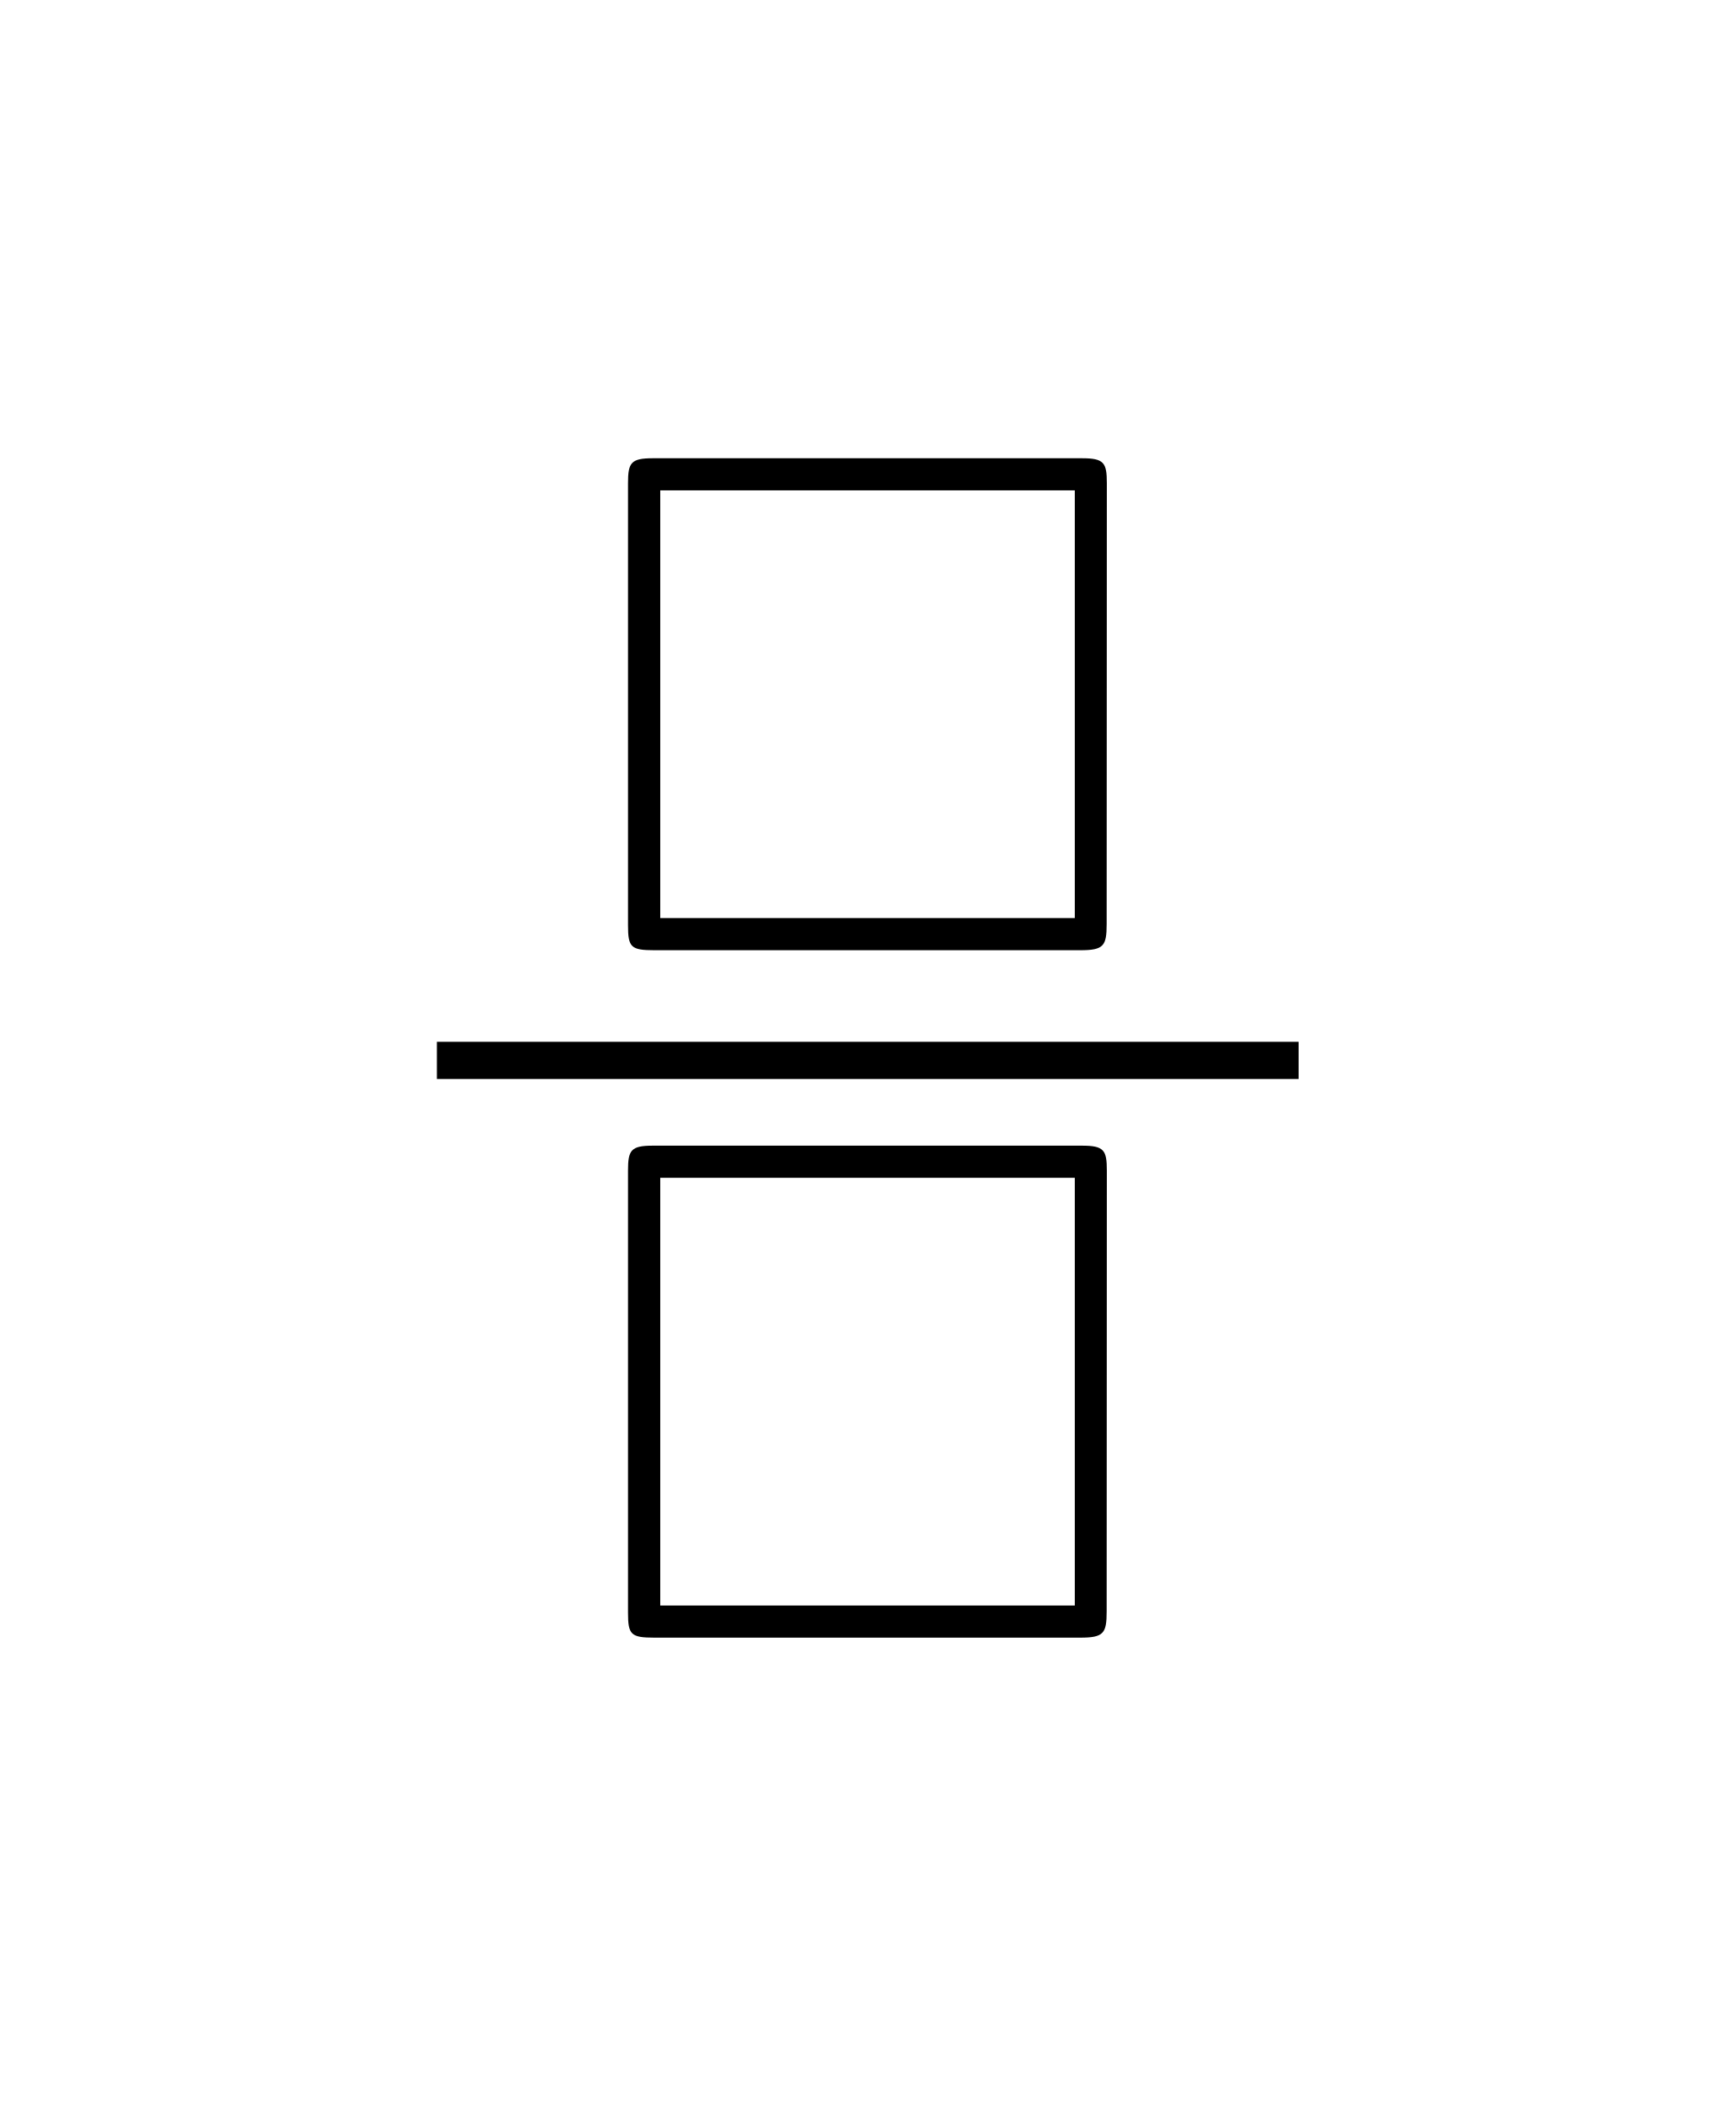
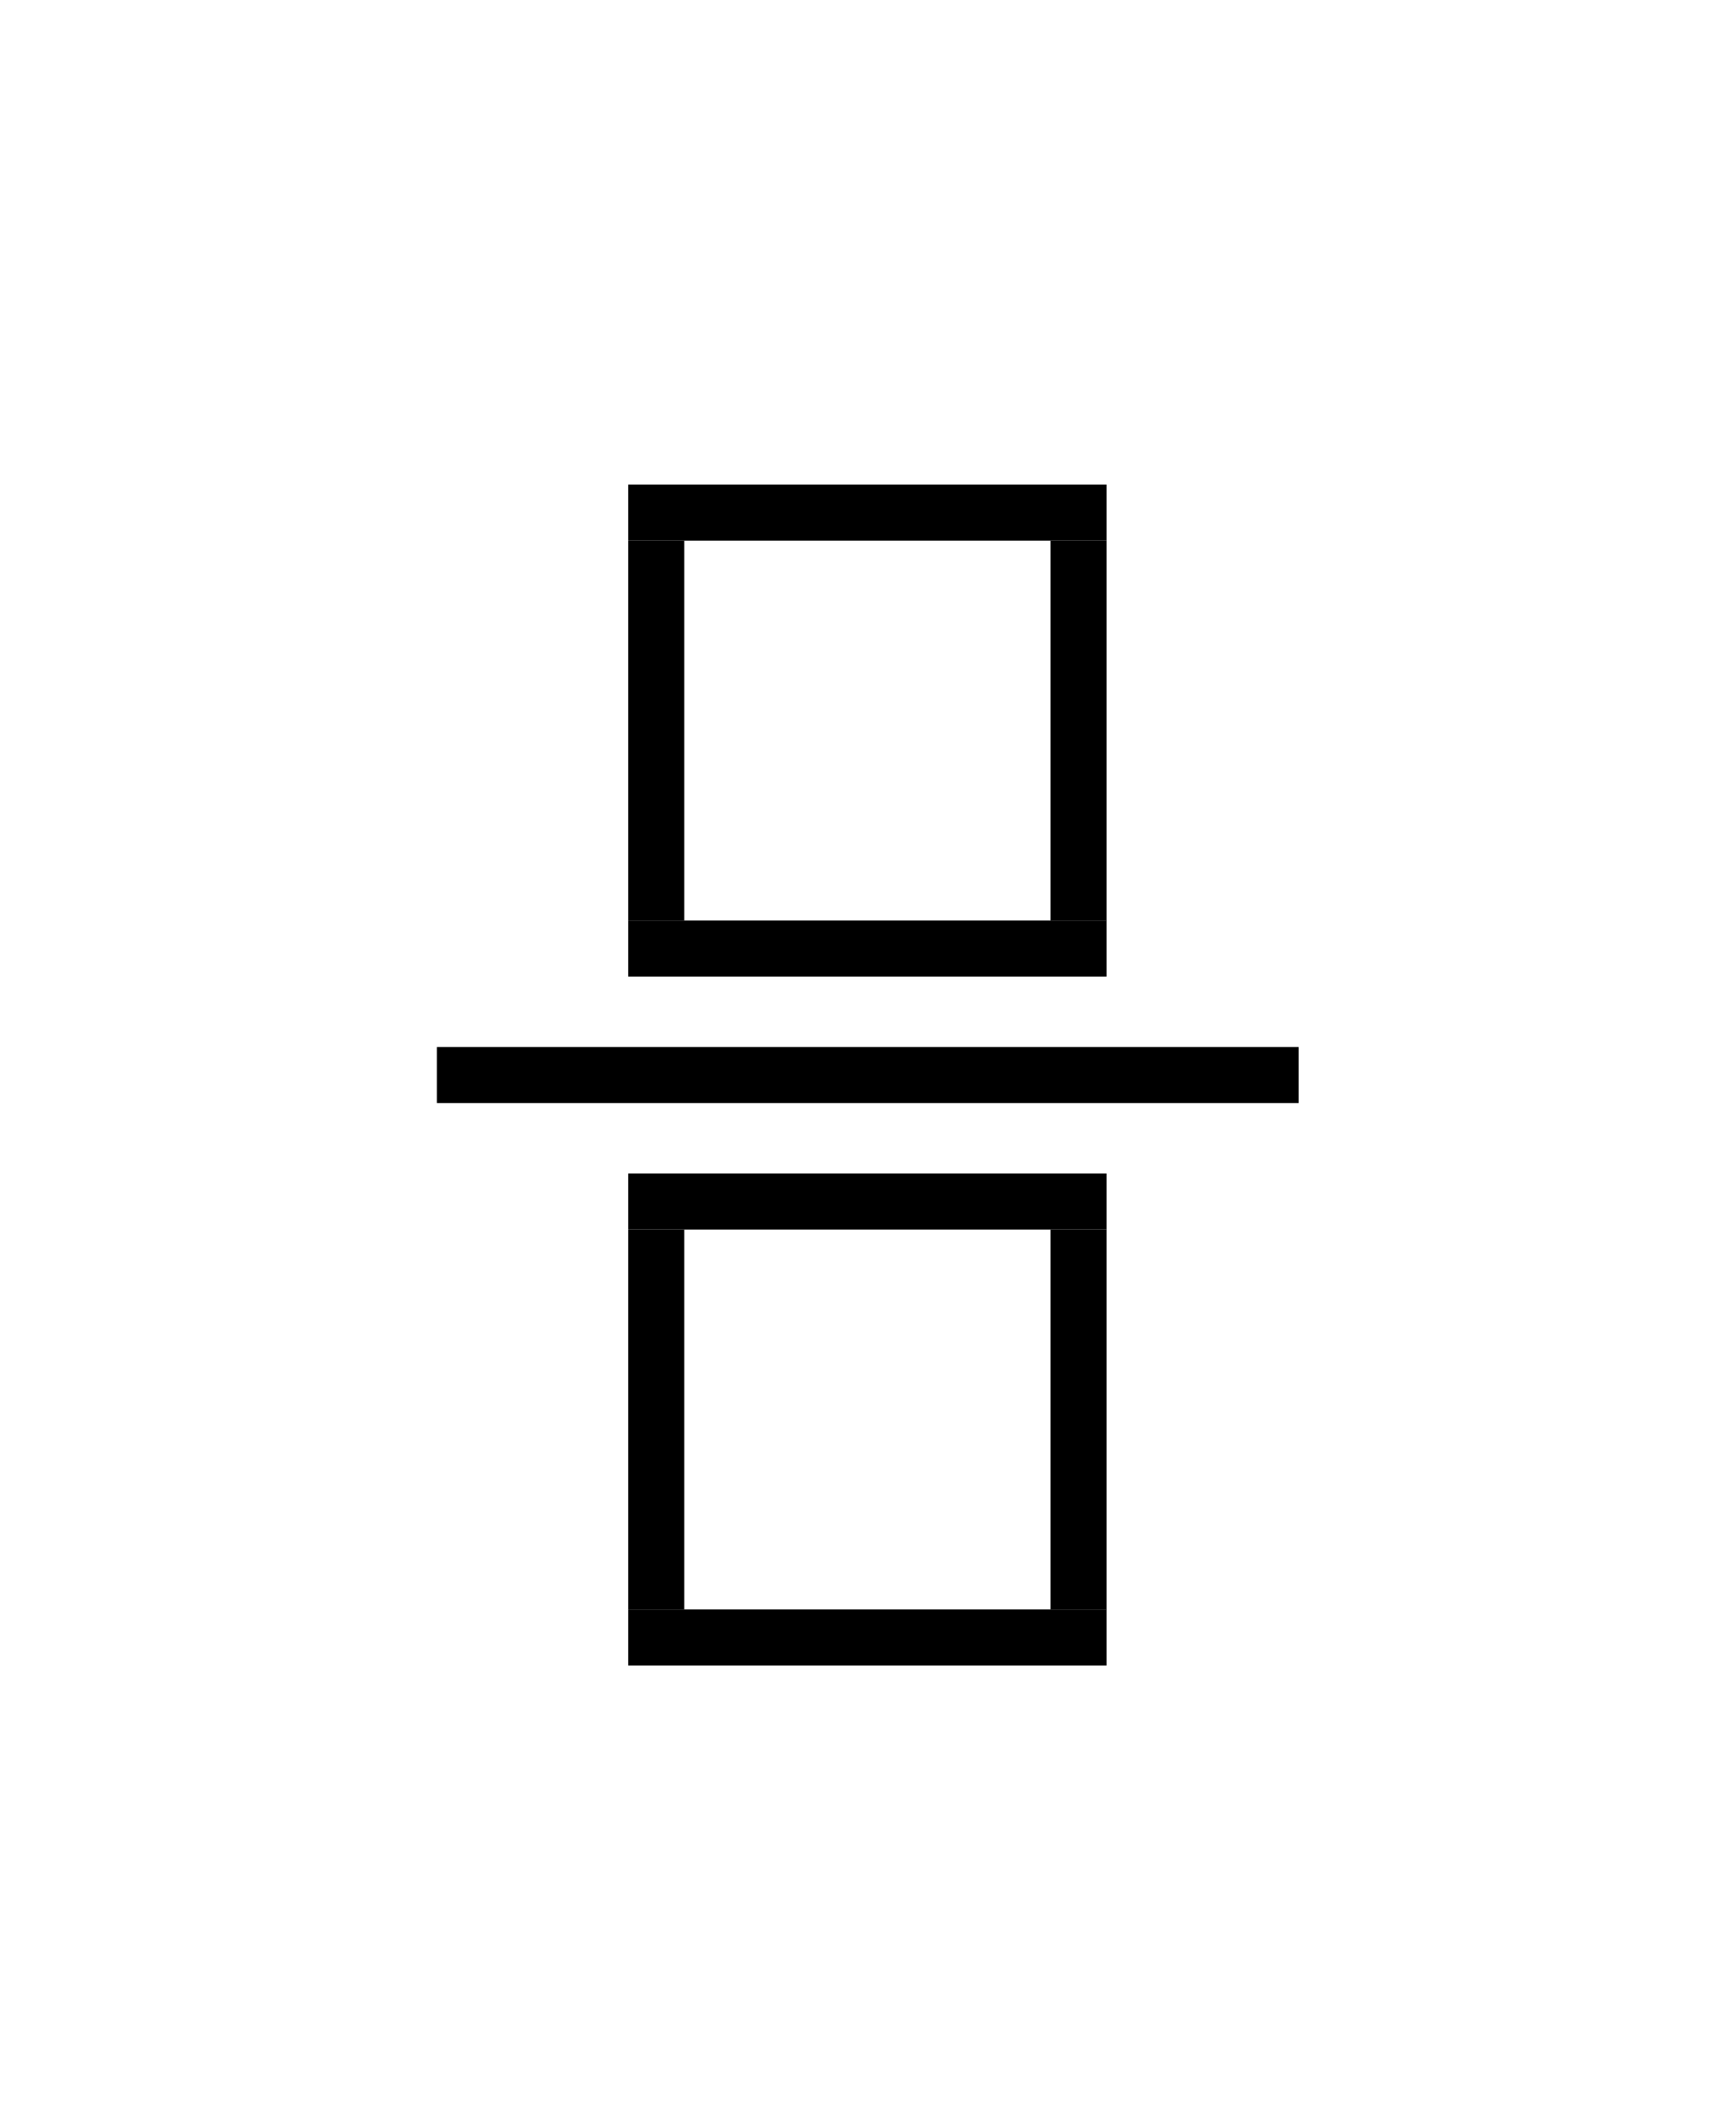
<svg xmlns="http://www.w3.org/2000/svg" width="18.58pt" height="22.51pt" viewBox="0 0 18.58 22.51" version="1.1" id="svg2">
  <defs id="defs1">
    <path id="glyph0-1" d="M 5.672 -5 C 5.672 -5.219 5.641 -5.266 5.406 -5.266 L 0.812 -5.266 C 0.578 -5.266 0.547 -5.219 0.547 -5 L 0.547 -0.266 C 0.547 -0.031 0.578 0 0.828 0 L 5.391 0 C 5.641 0 5.672 -0.047 5.672 -0.281 Z M 0.891 -4.922 L 5.328 -4.922 L 5.328 -0.344 L 0.891 -0.344 Z M 0.891 -4.922" />
  </defs>
-   <g fill="#000000" id="g1">
-     <path id="use1" d="m 11.849,5.171 c 0,-0.219 -0.031,-0.266 -0.266,-0.266 H 6.989 c -0.234,0 -0.266,0.047 -0.266,0.266 v 4.734 c 0,0.234 0.031,0.266 0.281,0.266 h 4.562 c 0.25,0 0.281,-0.047 0.281,-0.281 z m -4.781,0.078 h 4.438 v 4.578 h -4.438 z m 0,0" />
-   </g>
-   <path style="baseline-shift:baseline;display:inline;overflow:visible;vector-effect:none;stroke-miterlimit:10;enable-background:accumulate;stop-color:#000000;stop-opacity:1;opacity:1" d="m -1.5,-0.199 v 0.398 h 9.225 v -0.398 z" id="path1" transform="matrix(1,0,0,-1,6.177,11.35)" />
-   <g fill="#000000" id="g2">
-     <path id="use2" d="m 11.849,12.529 c 0,-0.219 -0.031,-0.266 -0.266,-0.266 H 6.989 c -0.234,0 -0.266,0.047 -0.266,0.266 v 4.734 c 0,0.234 0.031,0.266 0.281,0.266 h 4.562 c 0.25,0 0.281,-0.047 0.281,-0.281 z m -4.781,0.078 h 4.438 v 4.578 h -4.438 z m 0,0" />
-   </g>
+   <path style="baseline-shift:baseline;display:inline;overflow:visible;opacity:1;vector-effect:none;stroke-width:1.227;stroke-miterlimit:10;enable-background:accumulate;stop-color:#000000;stop-opacity:1" d="m 4.677,11.807 v -0.6 h 9.225 v 0.6 z" id="path1" />
+   <rect style="fill:#000000;stroke-width:0.367" id="rect1" width="0.6" height="4.068" x="6.725" y="5.787" />
+   <rect style="fill:#000000;stroke-width:0.865" id="rect2" width="5.121" height="0.6" x="6.725" y="5.187" />
+   <rect style="fill:#000000;stroke-width:1.062" id="rect3" width="0.6" height="4.068" x="11.246" y="5.787" />
+   <rect style="fill:#000000;stroke-width:1.35" id="rect4" width="5.121" height="0.6" x="6.725" y="9.853" />
+   <rect style="fill:#000000;stroke-width:0.367" id="rect1-4" width="0.6" height="4.068" x="6.725" y="13.161" />
+   <rect style="fill:#000000;stroke-width:0.865" id="rect2-8" width="5.121" height="0.6" x="6.725" y="12.561" />
+   <rect style="fill:#000000;stroke-width:1.062" id="rect3-8" width="0.6" height="4.068" x="11.246" y="13.161" />
+   <rect style="fill:#000000;stroke-width:1.35" id="rect4-2" width="5.121" height="0.6" x="6.725" y="17.227" />
</svg>
